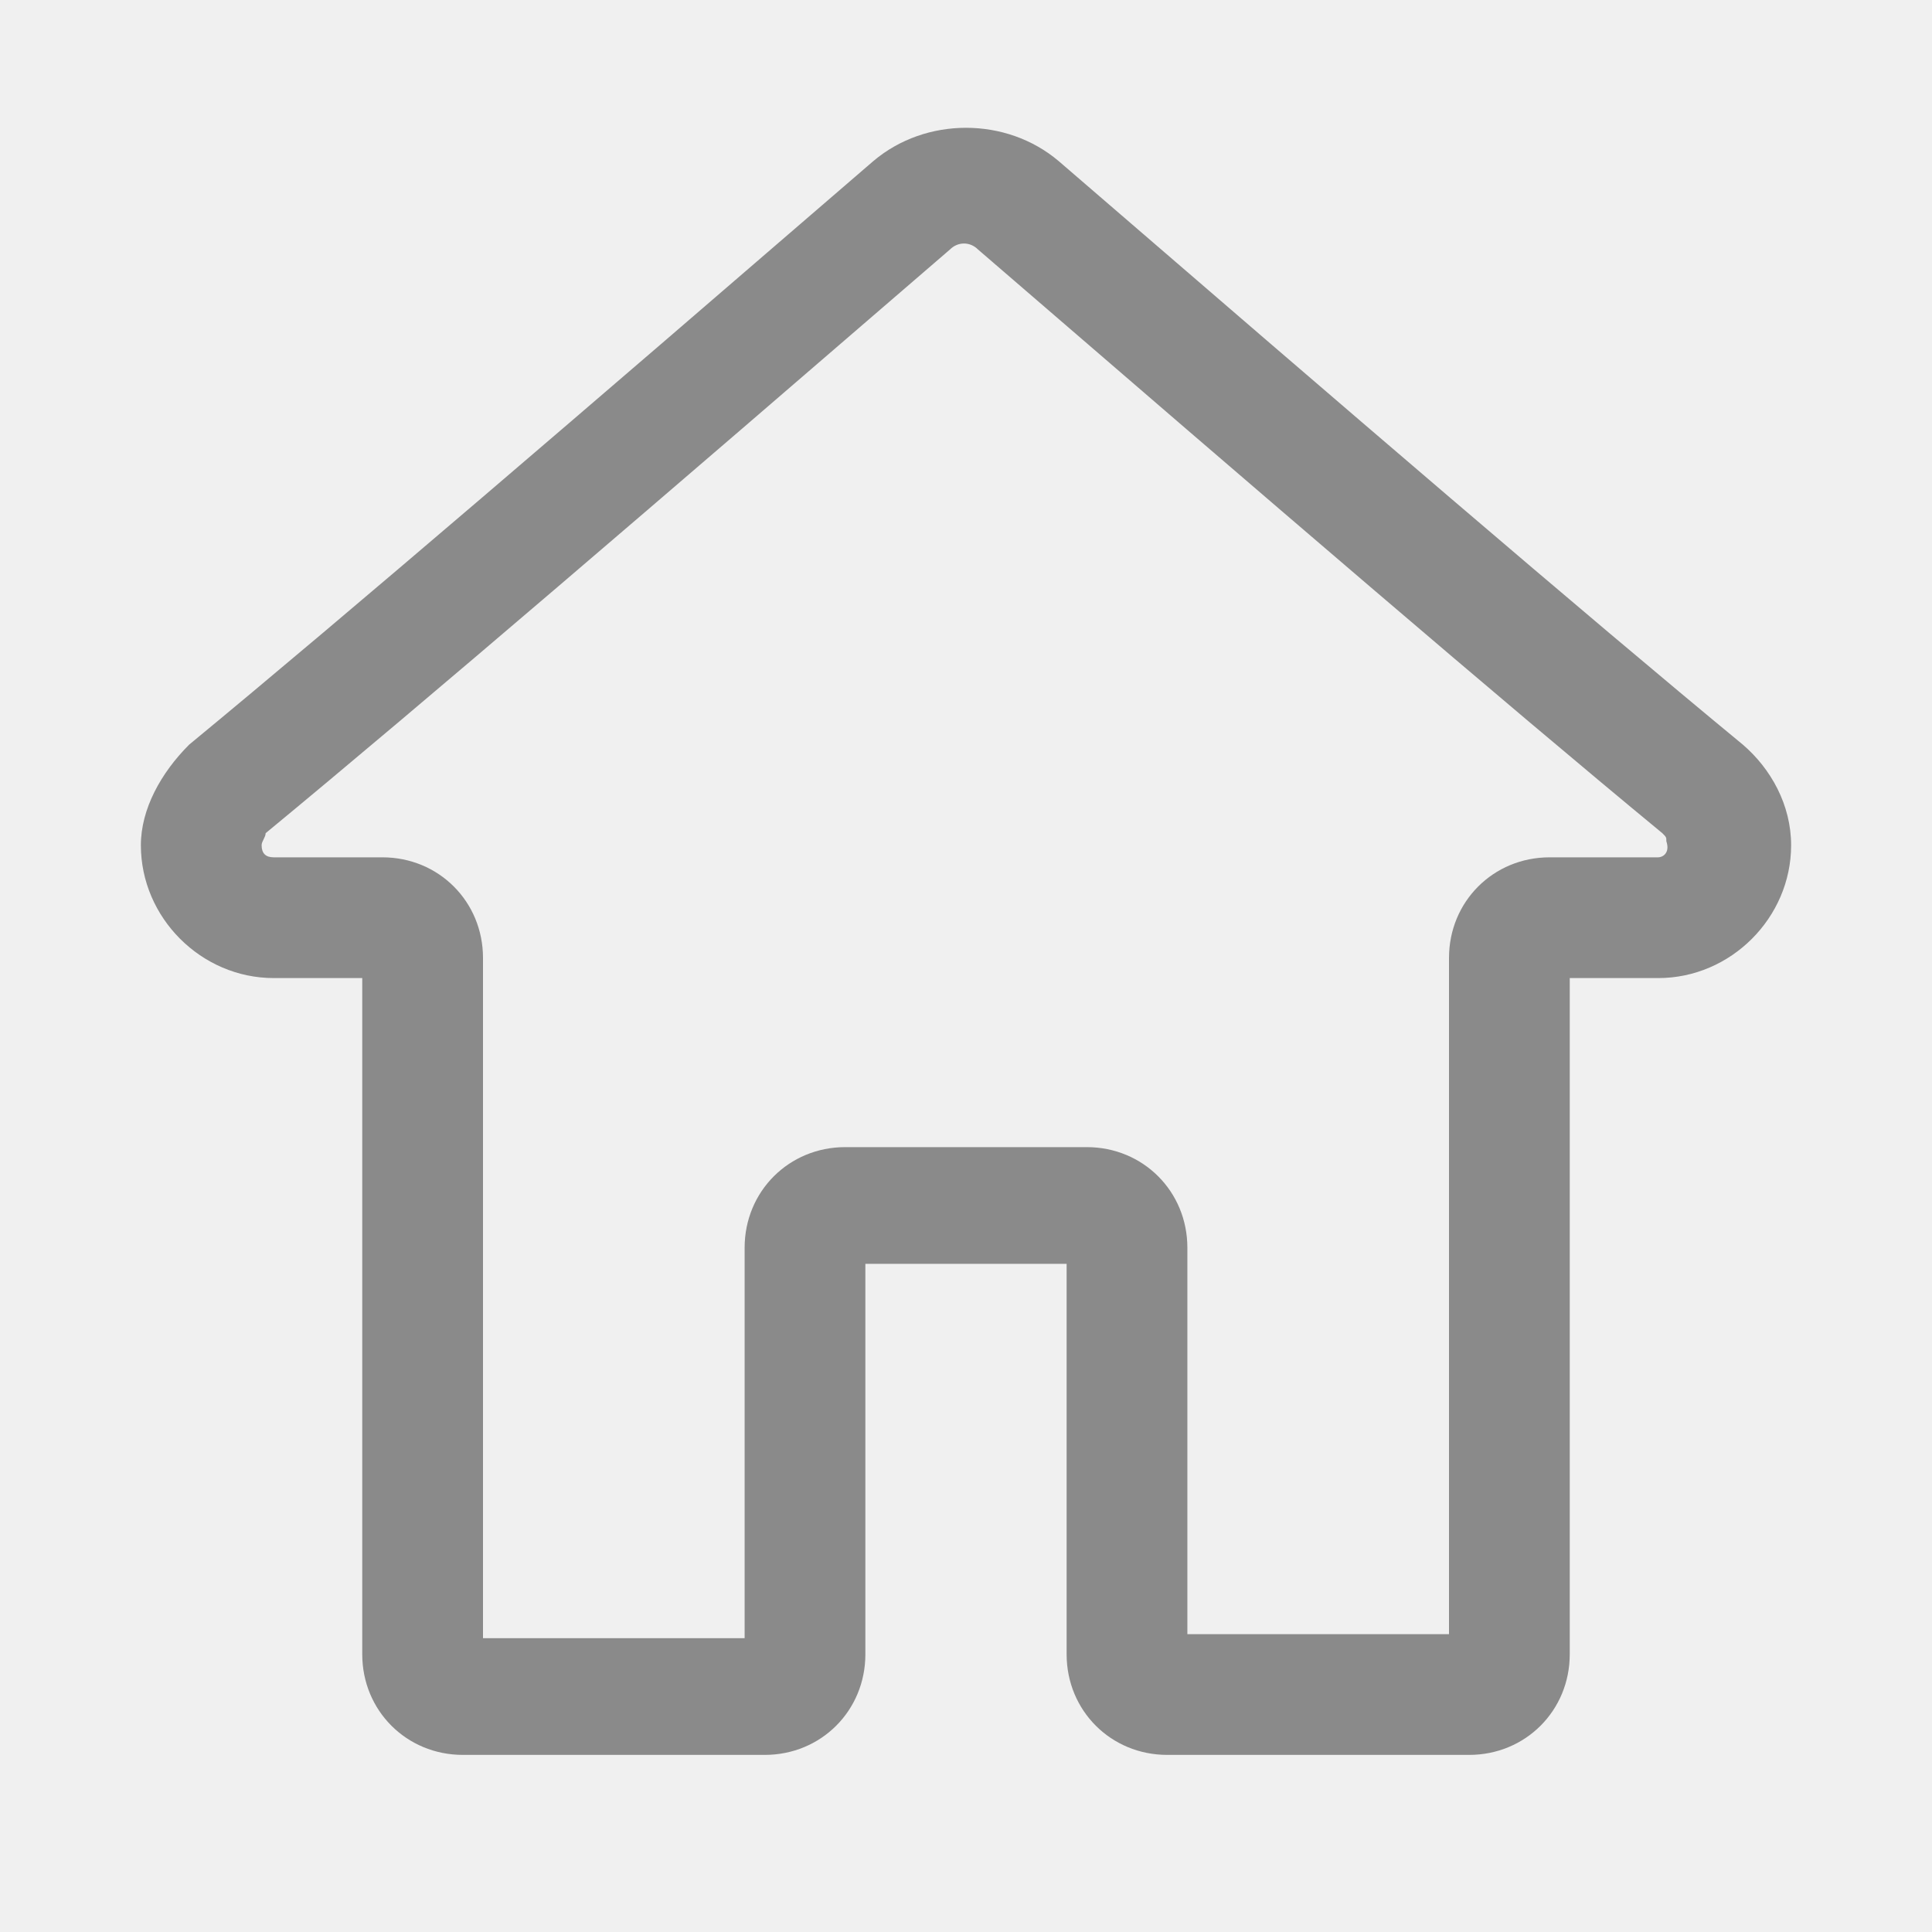
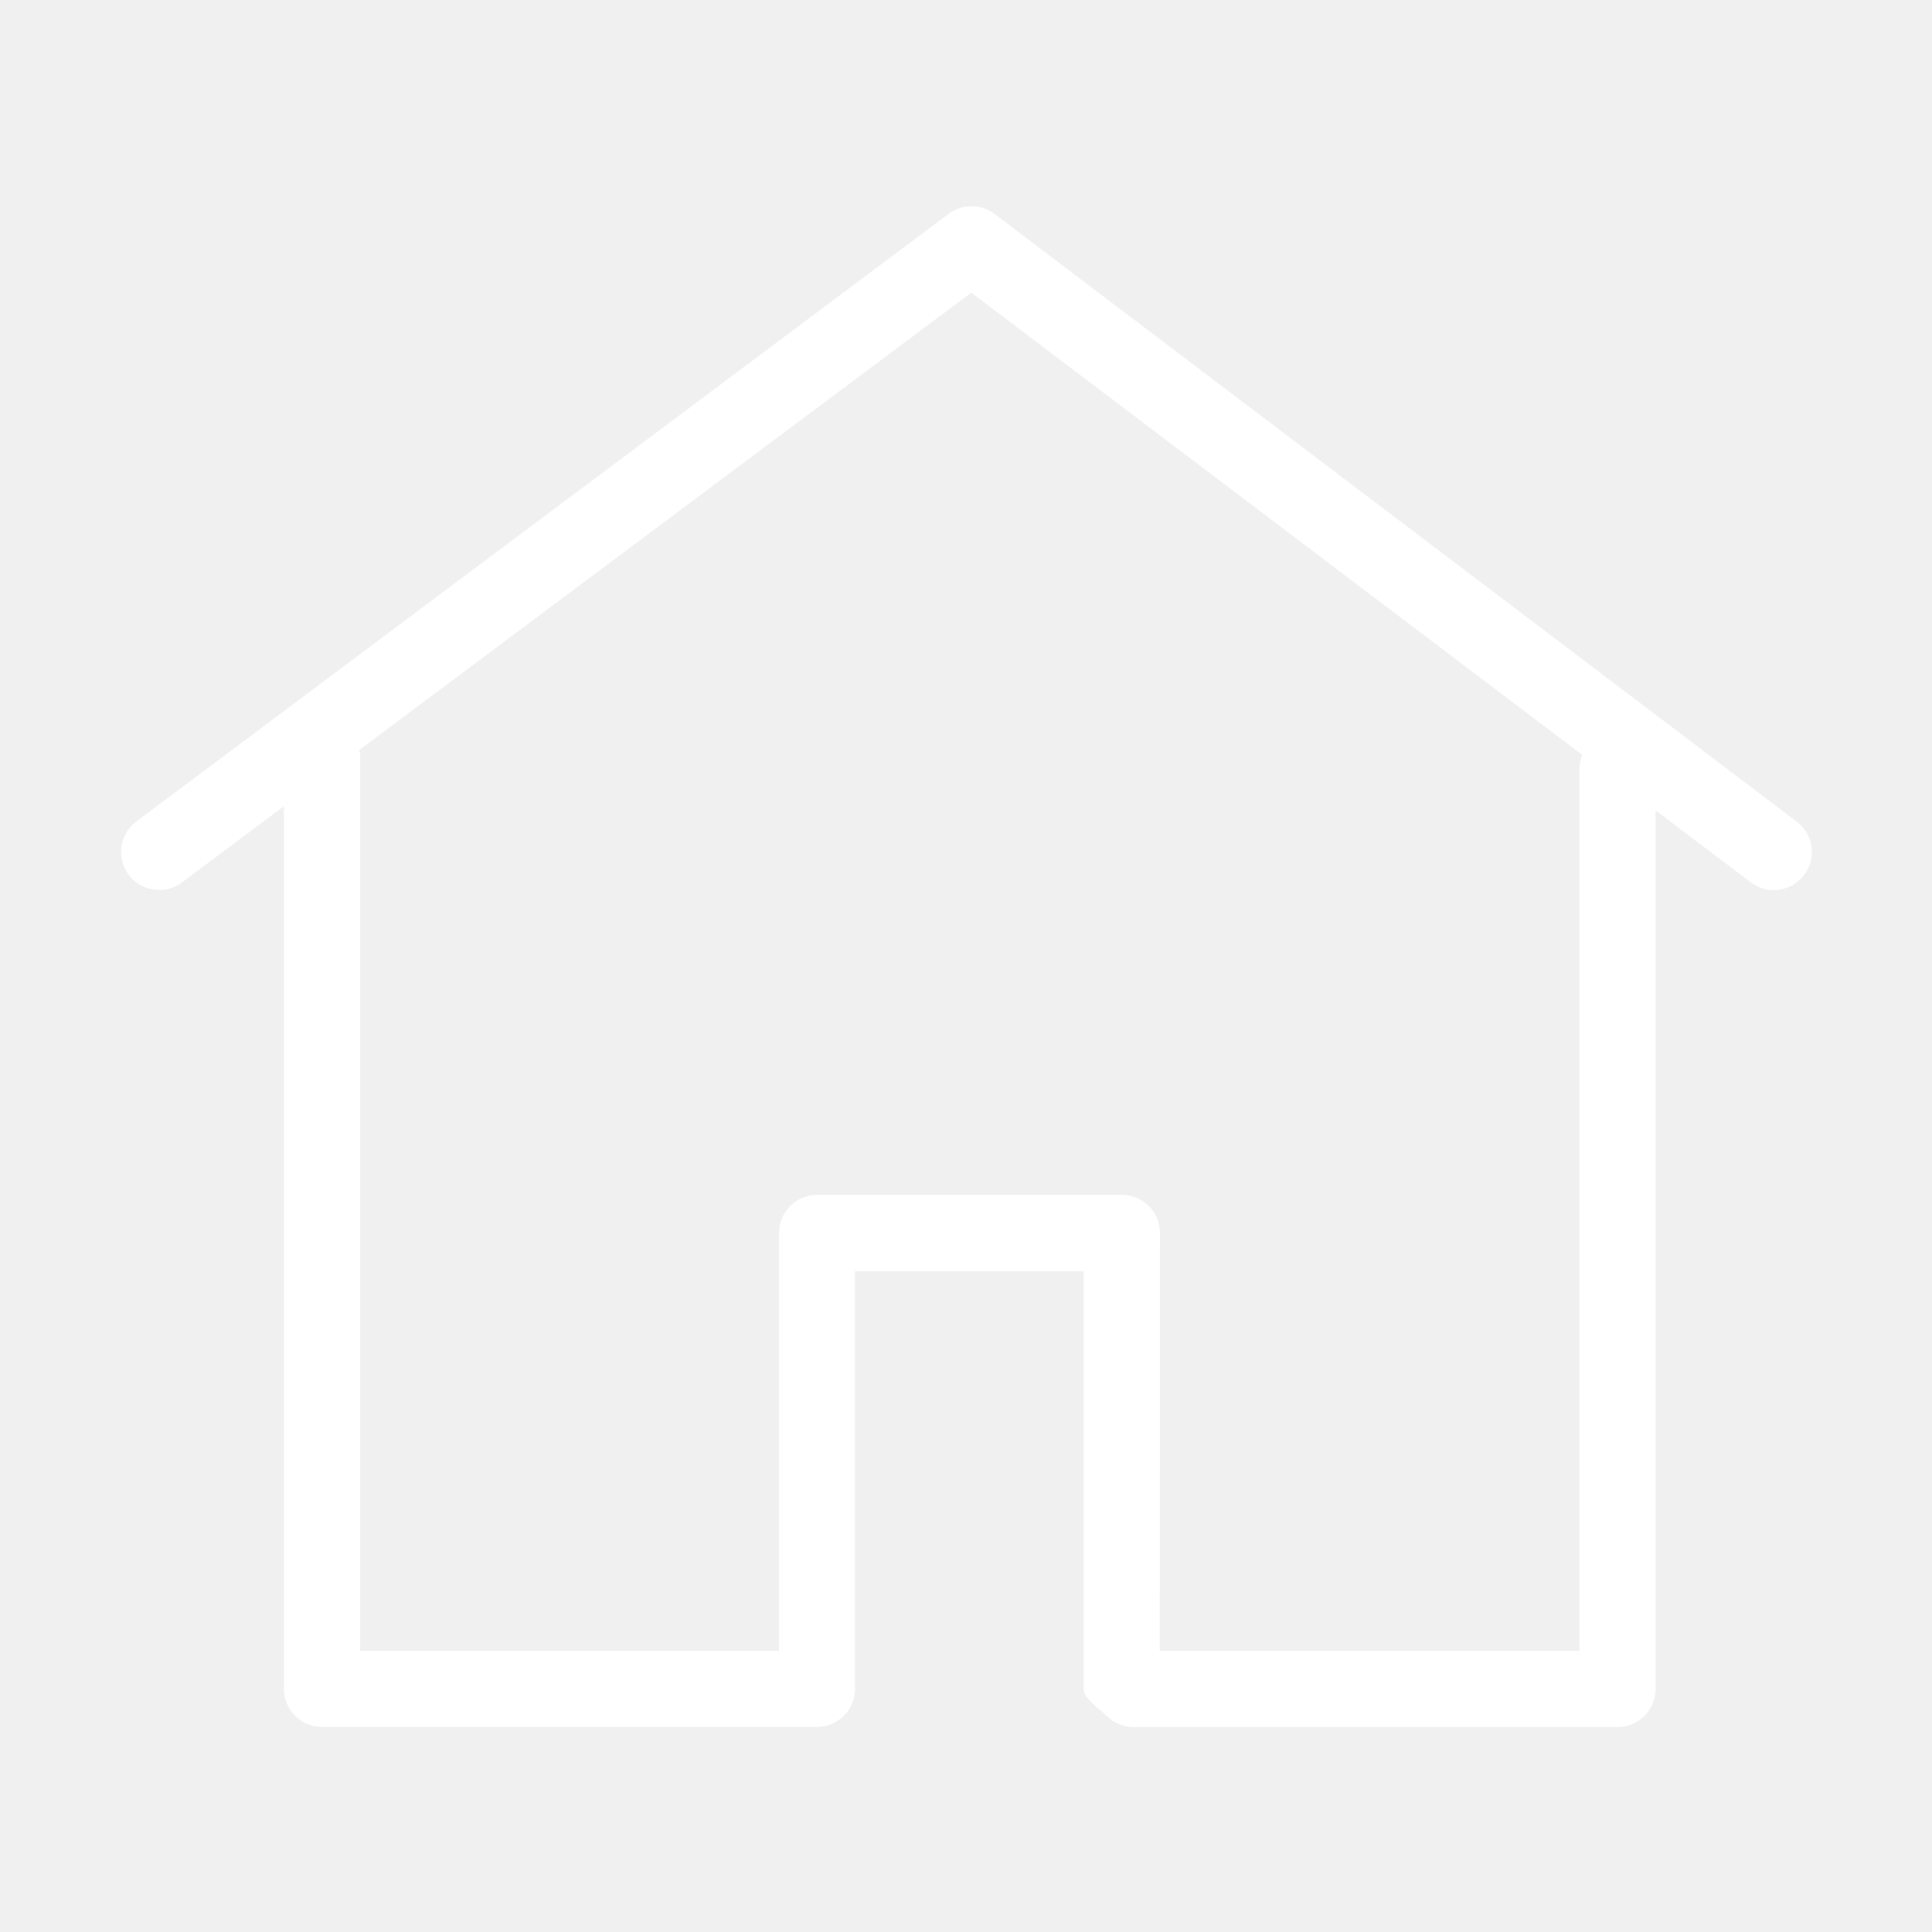
- <svg xmlns="http://www.w3.org/2000/svg" t="1721134874098" class="icon" viewBox="0 0 1024 1024" version="1.1" p-id="28930" width="200" height="200">
-   <path d="M923.733 394.667c-85.333-70.4-206.933-174.933-362.667-309.333C533.333 61.867 490.667 61.867 462.933 85.333c-155.733 134.4-277.333 238.933-362.667 309.333-14.933 14.933-25.6 34.133-25.6 53.333 0 38.4 32 70.4 70.4 70.4H192v358.4c0 29.867 23.467 53.333 53.333 53.333H405.333c29.867 0 53.333-23.467 53.333-53.333v-206.933h106.667v206.933c0 29.867 23.467 53.333 53.333 53.333h160c29.867 0 53.333-23.467 53.333-53.333V518.4h46.933c38.4 0 70.4-32 70.4-70.4 0-21.333-10.667-40.533-25.6-53.333z m-44.8 59.733h-57.6c-29.867 0-53.333 23.467-53.333 53.333v358.4h-138.667V661.333c0-29.867-23.467-53.333-53.333-53.333h-128c-29.867 0-53.333 23.467-53.333 53.333v206.933H256V507.733c0-29.867-23.467-53.333-53.333-53.333H145.067c-4.267 0-6.4-2.133-6.4-6.4 0-2.133 2.133-4.267 2.133-6.4 85.333-70.4 206.933-174.933 362.667-309.333 4.267-4.267 10.667-4.267 14.933 0 155.733 134.4 277.333 238.933 362.667 309.333 2.133 2.133 2.133 2.133 2.133 4.267 2.133 6.4-2.133 8.533-4.267 8.533z" fill="#8a8a8a" p-id="28931" />
+ <svg xmlns="http://www.w3.org/2000/svg" t="1724739670592" class="icon" viewBox="0 0 1024 1024" version="1.1" p-id="7084" width="200" height="200">
+   <path d="M952.6 435.7L527.4 113.6c-7.3-5.7-17.5-5.8-24.8-0.1L72 435.6c-8.8 6.8-10.4 19.5-3.6 28.3 4 5.1 9.9 7.8 16 7.8 4.3 0 8.7-1.4 12.3-4.2l53.8-40.2v467.8c0 11.2 9 20.2 20.2 20.2H433c11.1 0 20.2-9 20.2-20.2V673.7h121.2v221.5c0 5.3 8.4 10.5 12.2 14.3 3.8 3.8 8.9 5.9 14.3 5.9h256.4c11.1 0 20.2-9 20.2-20.2V429.5l50.2 38c8.8 6.9 21.5 5.3 28.3-3.5 6.9-8.7 5.4-21.4-3.4-28.3z m-115.5-27.8V875H614.7l0.1-221.5c0-5.3-2.1-10.5-5.9-14.3-3.8-3.8-8.9-5.9-14.3-5.9H433.1c-11.1 0-20.2 9-20.2 20.2V875h-222V400.5c0-1-0.4-1.9-0.6-2.9l324.5-242.5 323.8 245c-0.9 2.4-1.5 5-1.5 7.8z" fill="#FFFFFF" p-id="7085" />
</svg>
